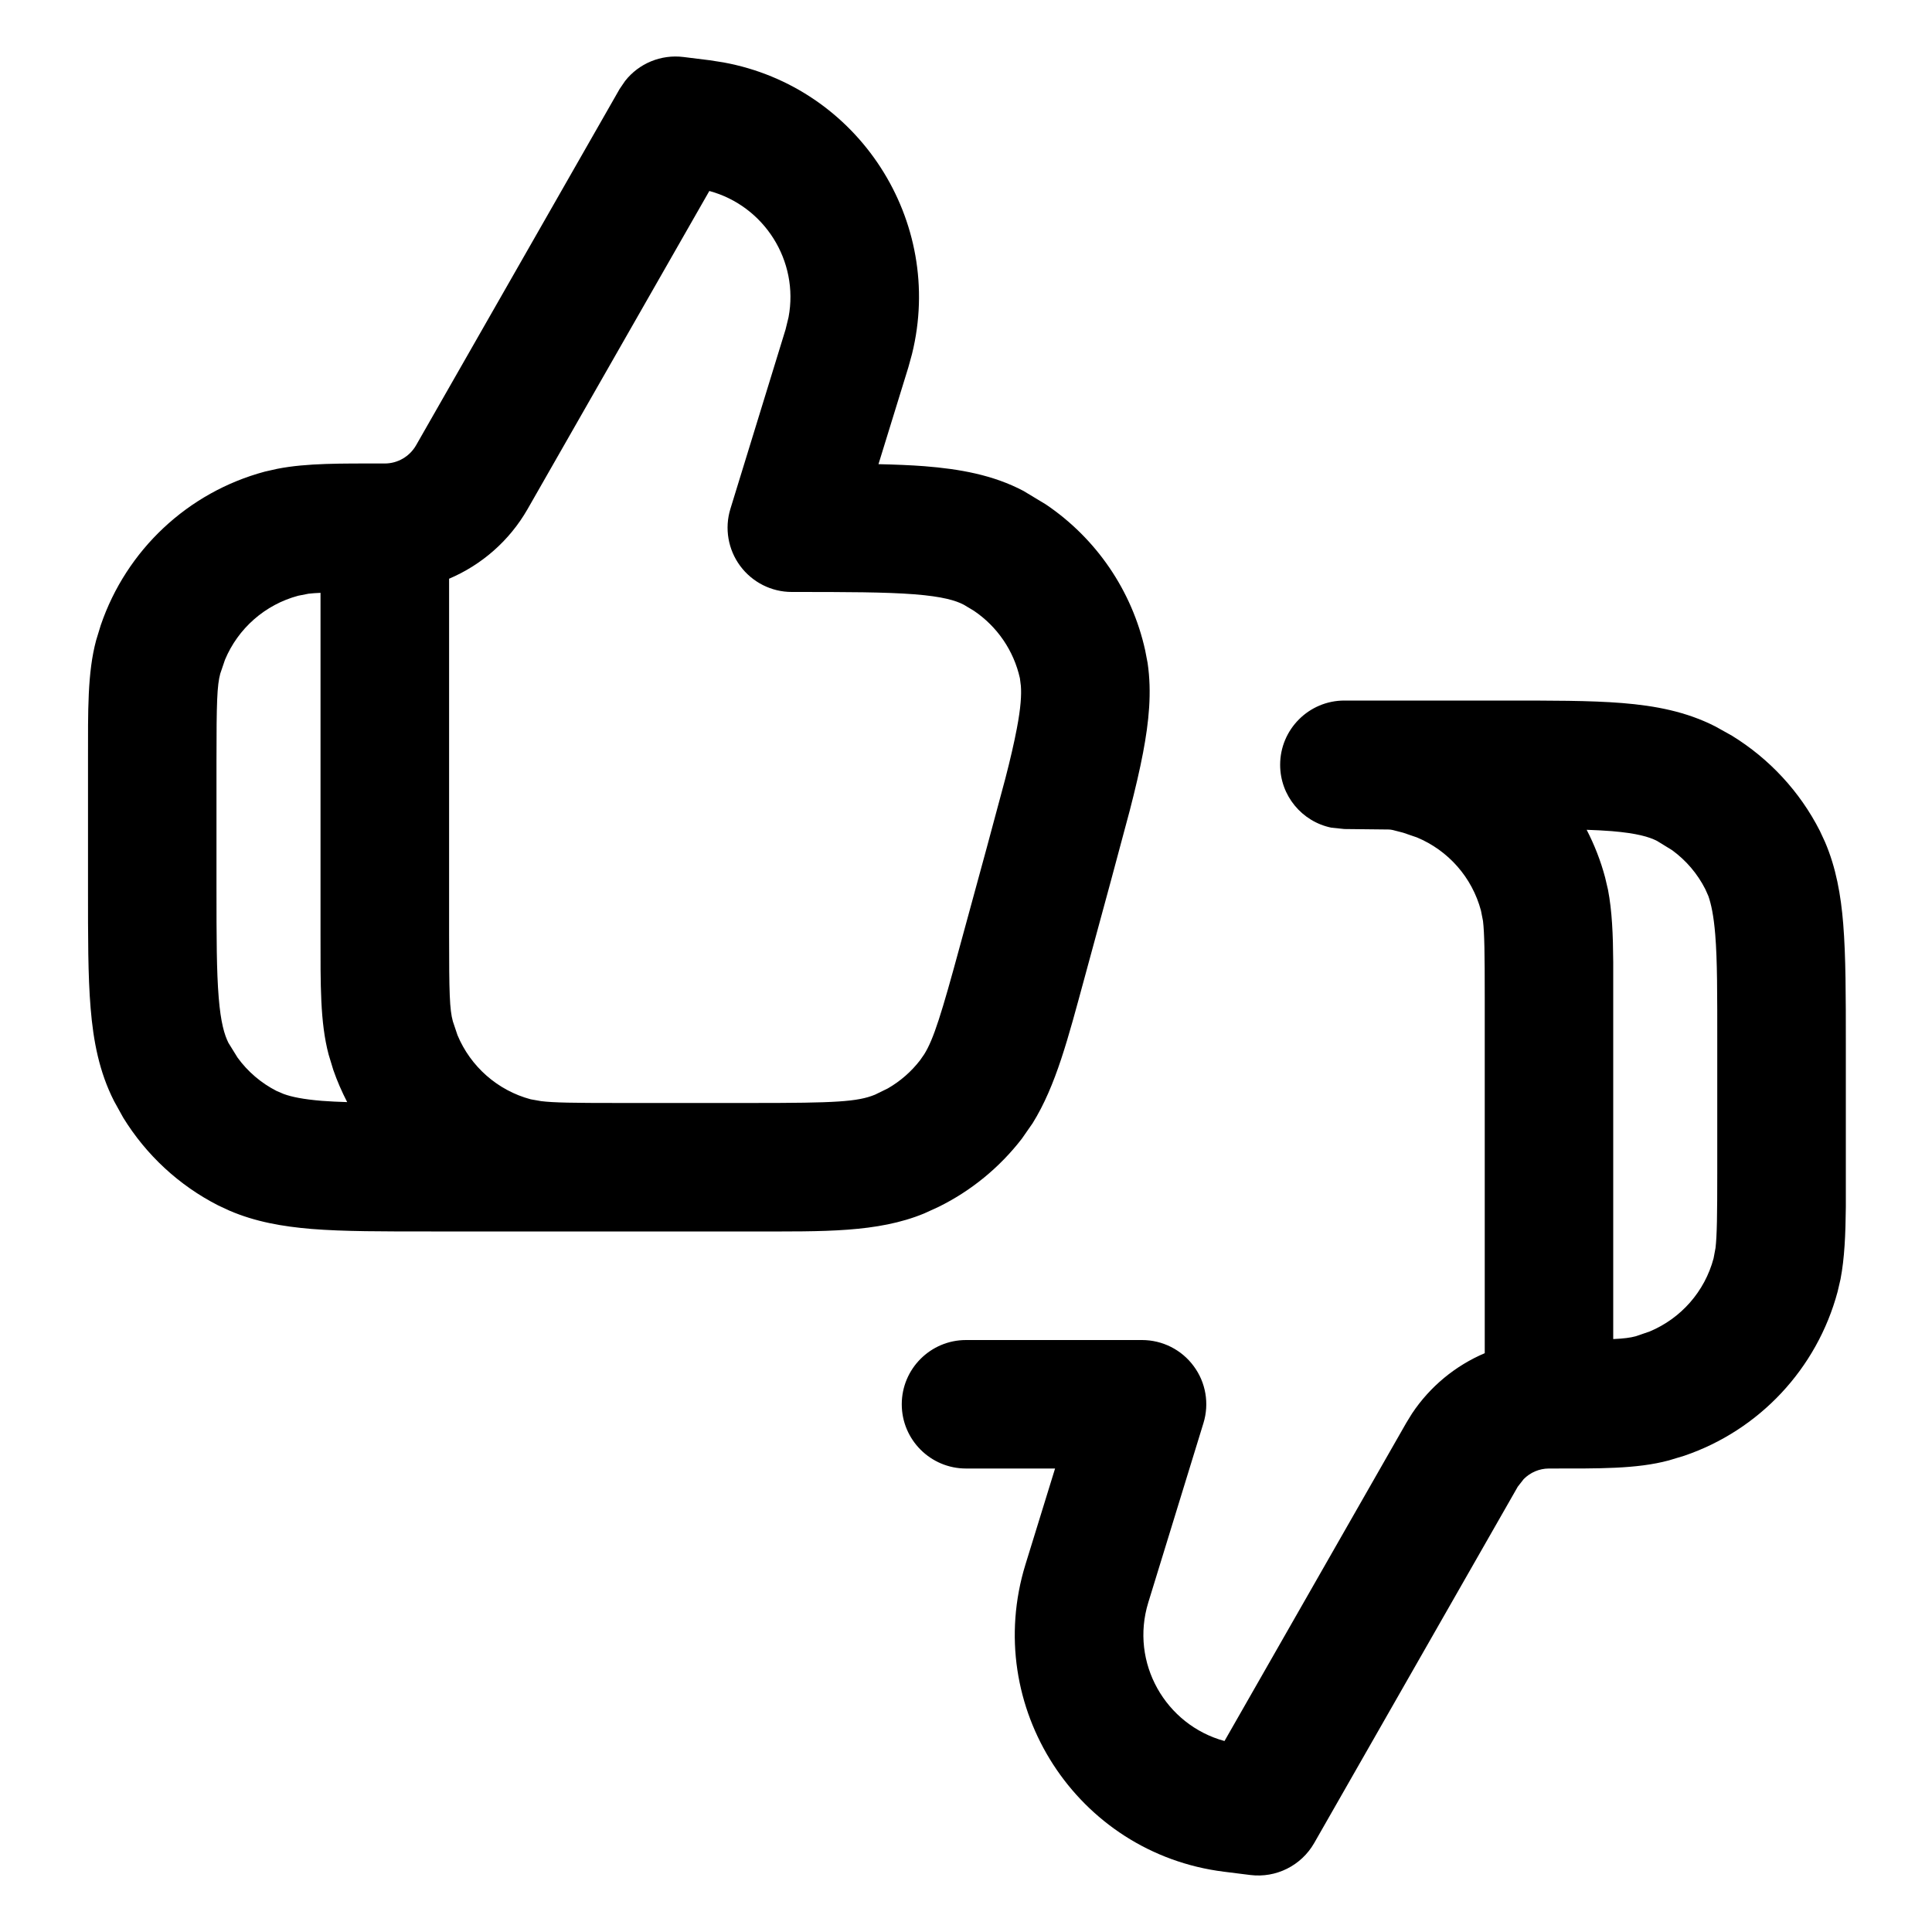
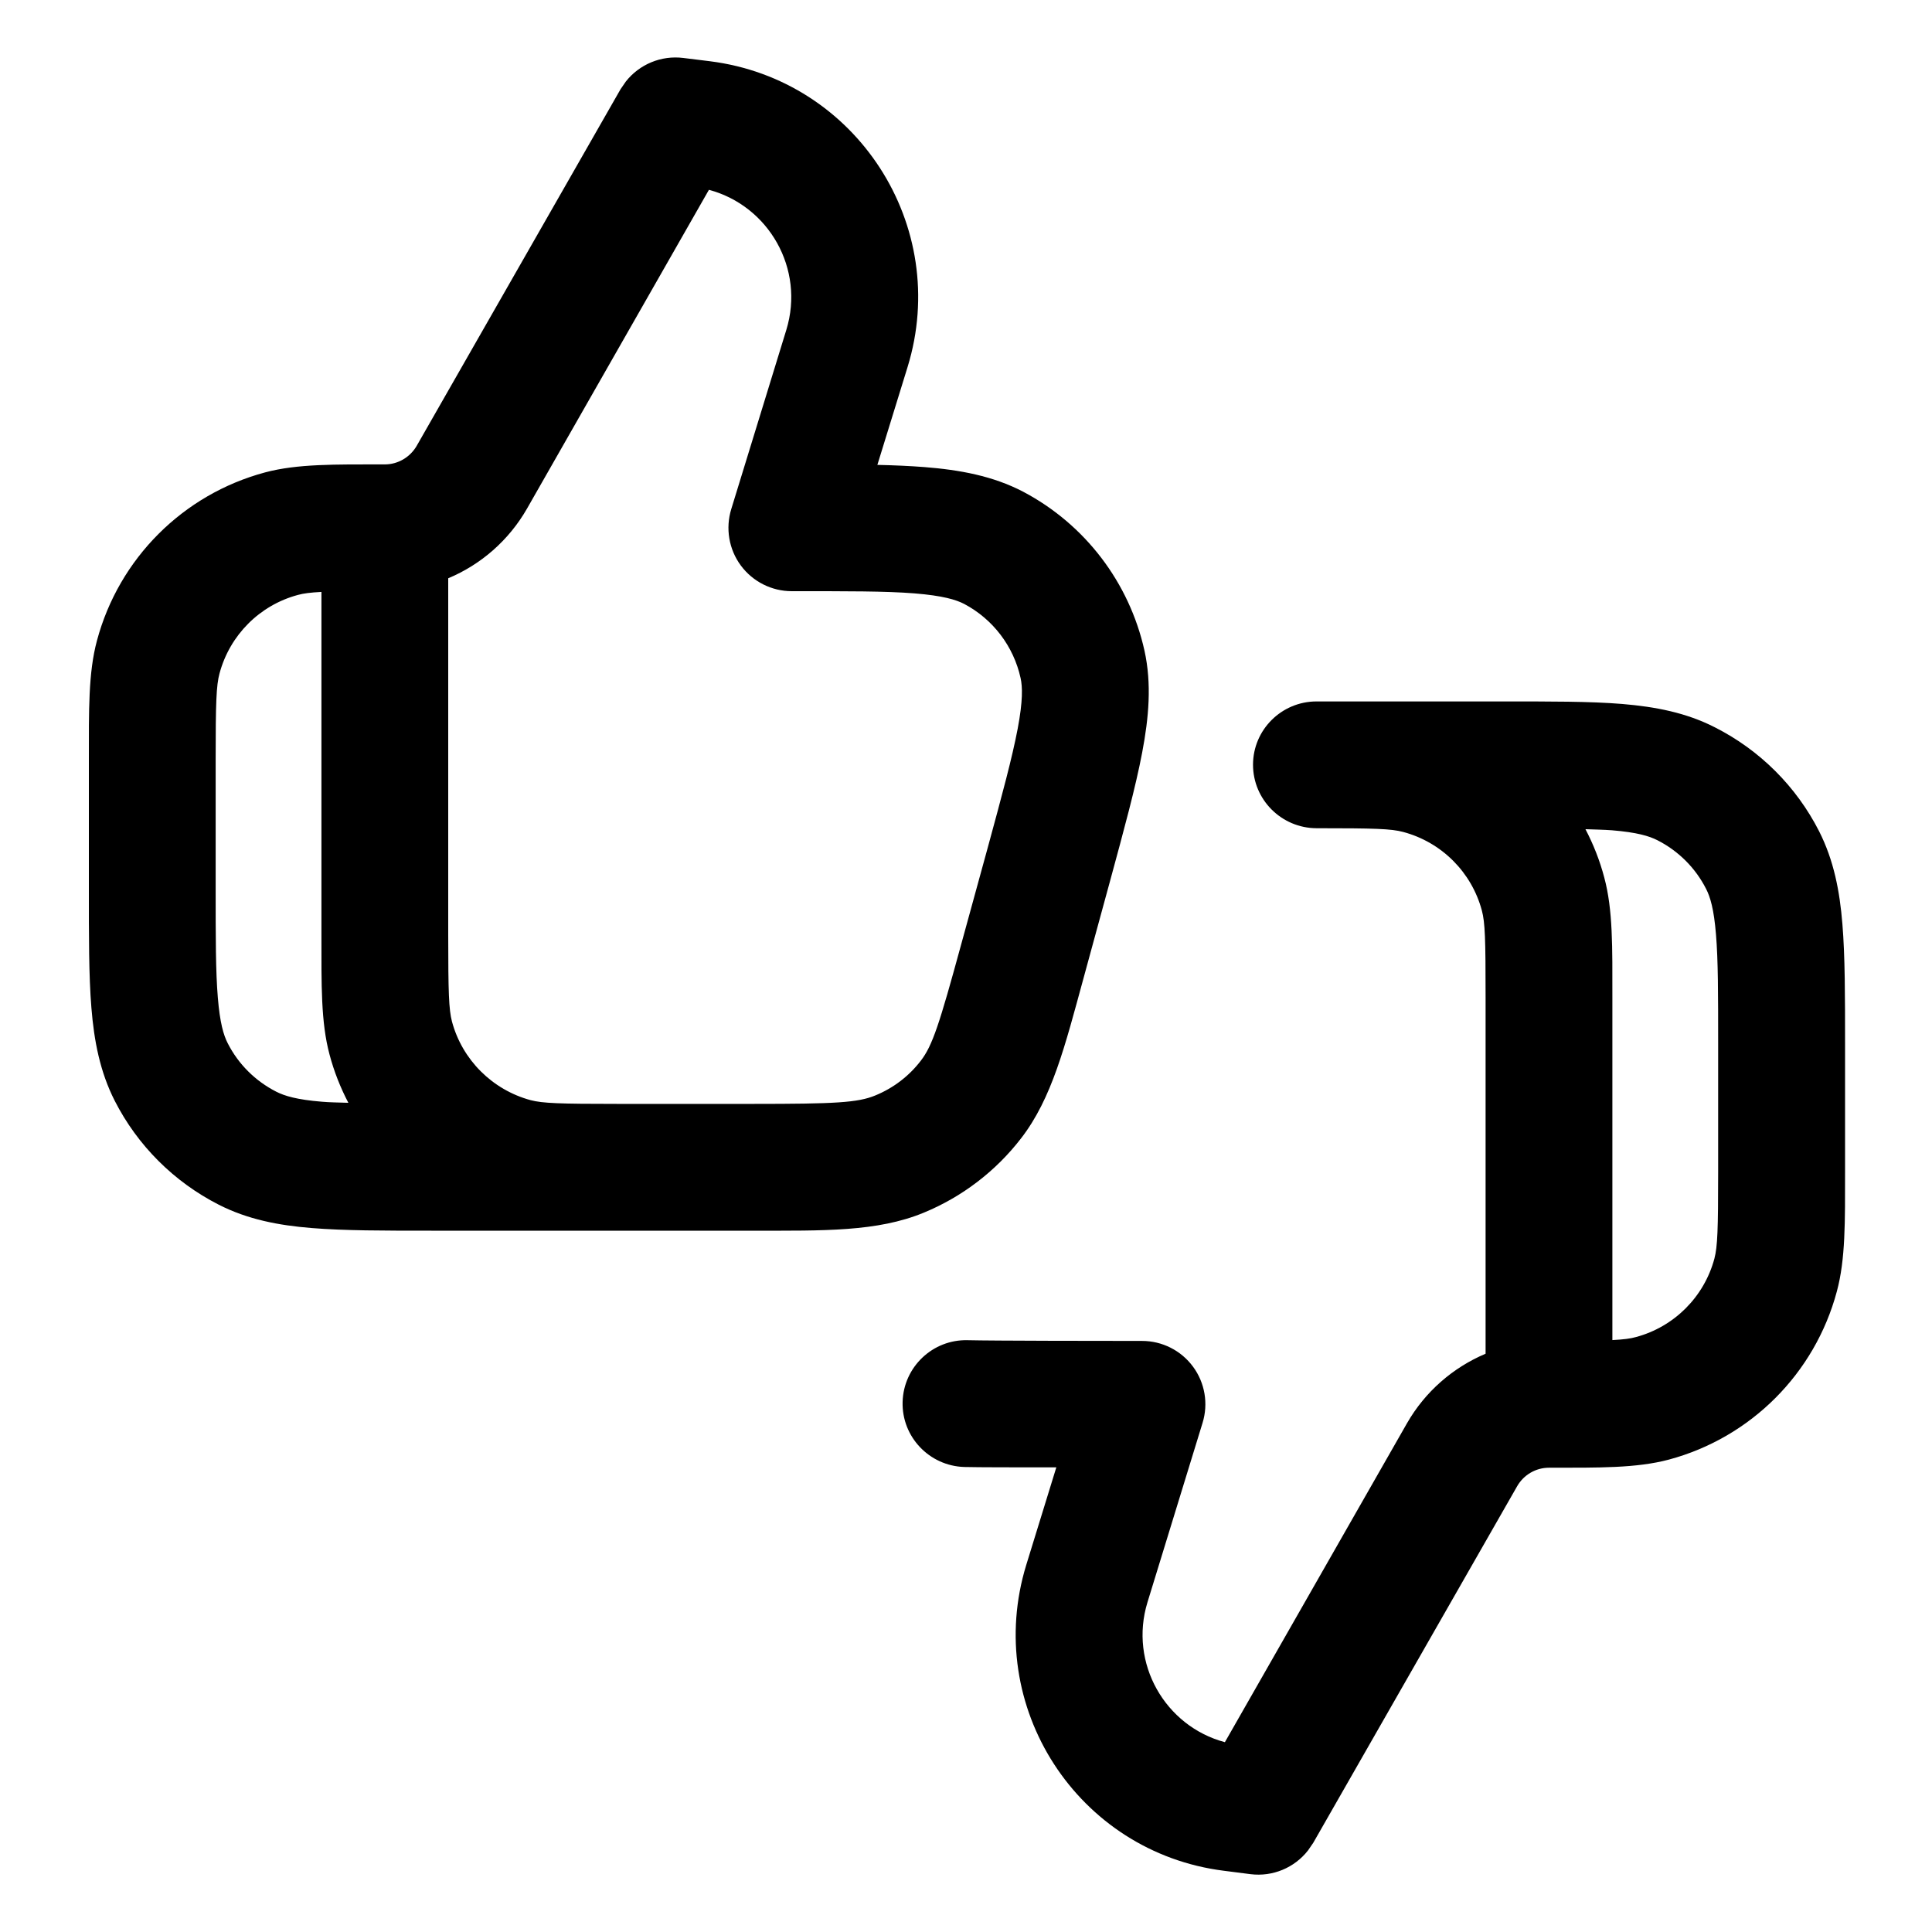
- <svg xmlns="http://www.w3.org/2000/svg" width="20" height="20" viewBox="0 0 20 20" fill="currentColor">
-   <path d="M15.37 10.324C15.37 9.872 15.367 9.663 15.352 9.534L15.331 9.427C15.239 9.082 14.992 8.804 14.668 8.669L14.525 8.62C14.406 8.588 14.406 8.589 14.378 8.587L13.917 8.582L13.782 8.568C13.479 8.506 13.252 8.238 13.252 7.917C13.252 7.55 13.55 7.252 13.917 7.252H15.554C16.048 7.252 16.46 7.251 16.794 7.278C17.136 7.306 17.456 7.366 17.759 7.521L17.929 7.616C18.316 7.854 18.632 8.194 18.839 8.601L18.892 8.715C19.007 8.983 19.057 9.266 19.081 9.565C19.108 9.9 19.108 10.311 19.108 10.806V12.494C19.105 12.78 19.095 13.023 19.053 13.242L19.023 13.371C18.809 14.17 18.211 14.806 17.435 15.07L17.276 15.118C16.941 15.208 16.552 15.202 16.035 15.202C15.935 15.202 15.841 15.243 15.773 15.312L15.712 15.39L13.604 19.08C13.47 19.313 13.21 19.443 12.943 19.41L12.671 19.376C11.147 19.186 10.164 17.665 10.615 16.197L10.922 15.202H10C9.633 15.202 9.335 14.904 9.335 14.537C9.335 14.17 9.633 13.872 10 13.872H11.822C12.033 13.872 12.232 13.972 12.357 14.142C12.483 14.311 12.52 14.531 12.458 14.732L11.887 16.589C11.695 17.213 12.066 17.857 12.676 18.023L14.558 14.729L14.617 14.633C14.804 14.352 15.067 14.137 15.37 14.008V10.324ZM7.075 0.59L7.349 0.624L7.489 0.646C8.886 0.901 9.782 2.287 9.441 3.665L9.403 3.803L9.094 4.805C9.266 4.809 9.425 4.815 9.568 4.826C9.935 4.855 10.28 4.916 10.595 5.082L10.827 5.222C11.348 5.574 11.718 6.113 11.855 6.733L11.88 6.863C11.925 7.168 11.893 7.474 11.833 7.791C11.799 7.97 11.752 8.17 11.695 8.391L11.499 9.122L11.225 10.13C11.057 10.746 10.932 11.237 10.69 11.627L10.578 11.788C10.347 12.087 10.051 12.329 9.713 12.495L9.566 12.562C9.083 12.761 8.526 12.748 7.796 12.748H4.465C3.97 12.748 3.559 12.749 3.225 12.722C2.925 12.697 2.643 12.648 2.374 12.532L2.26 12.479C1.853 12.272 1.513 11.956 1.275 11.569L1.181 11.399C1.027 11.097 0.966 10.777 0.938 10.435C0.91 10.1 0.911 9.689 0.911 9.194V7.87C0.911 7.353 0.905 6.964 0.995 6.629L1.043 6.472C1.308 5.695 1.943 5.096 2.742 4.882L2.871 4.853C3.177 4.793 3.531 4.798 3.983 4.798C4.117 4.798 4.24 4.726 4.307 4.61L6.415 0.92L6.471 0.838C6.613 0.657 6.842 0.561 7.075 0.59ZM16.7 13.862C16.811 13.857 16.877 13.848 16.933 13.833L17.076 13.784C17.4 13.649 17.647 13.371 17.739 13.026L17.759 12.919C17.774 12.79 17.777 12.582 17.777 12.13V10.806C17.777 10.289 17.778 9.942 17.756 9.674C17.74 9.479 17.714 9.359 17.685 9.276L17.653 9.204C17.571 9.043 17.453 8.905 17.308 8.8L17.155 8.706C17.072 8.663 16.946 8.626 16.686 8.604C16.606 8.598 16.52 8.593 16.425 8.59C16.505 8.745 16.57 8.91 16.616 9.083L16.646 9.211C16.688 9.43 16.698 9.673 16.7 9.959V13.862ZM4.649 9.676C4.649 10.278 4.654 10.45 4.688 10.573L4.736 10.716C4.871 11.04 5.15 11.288 5.494 11.38L5.602 11.399C5.73 11.415 5.939 11.418 6.391 11.418H7.796C8.646 11.418 8.878 11.406 9.058 11.332L9.191 11.267C9.321 11.192 9.434 11.093 9.525 10.975L9.568 10.913C9.665 10.757 9.746 10.497 9.941 9.779L10.216 8.771L10.407 8.06C10.459 7.859 10.498 7.69 10.526 7.543C10.568 7.324 10.575 7.19 10.568 7.1L10.558 7.021C10.494 6.735 10.323 6.486 10.082 6.323L9.975 6.259C9.894 6.217 9.759 6.175 9.464 6.152C9.164 6.129 8.772 6.128 8.196 6.128C7.986 6.128 7.788 6.028 7.662 5.858C7.537 5.689 7.499 5.469 7.561 5.268L8.132 3.411L8.163 3.284C8.273 2.701 7.912 2.131 7.343 1.977L5.461 5.271C5.273 5.599 4.985 5.848 4.649 5.991V9.676ZM2.241 9.194C2.241 9.711 2.242 10.059 2.264 10.326C2.285 10.586 2.323 10.712 2.365 10.796L2.459 10.948C2.564 11.093 2.703 11.212 2.864 11.294L2.937 11.325C3.019 11.355 3.139 11.38 3.333 11.396C3.412 11.402 3.499 11.406 3.594 11.409C3.539 11.302 3.49 11.191 3.45 11.075L3.402 10.917C3.313 10.582 3.318 10.193 3.318 9.676V6.137C3.269 6.139 3.229 6.142 3.194 6.146L3.087 6.167C2.743 6.259 2.464 6.506 2.329 6.83L2.28 6.974C2.247 7.097 2.241 7.268 2.241 7.87V9.194Z" />
+ <svg xmlns="http://www.w3.org/2000/svg" width="16" height="16" viewBox="0 0 16 16" fill="none">
+   <path d="M12.443 5.809C12.838 5.809 13.168 5.808 13.435 5.83C13.708 5.853 13.963 5.901 14.203 6.024C14.574 6.212 14.876 6.513 15.065 6.884C15.187 7.125 15.236 7.38 15.258 7.653C15.28 7.921 15.28 8.249 15.28 8.645V9.704C15.28 10.118 15.284 10.428 15.212 10.695C15.03 11.375 14.499 11.906 13.82 12.088C13.553 12.159 13.242 12.155 12.828 12.155C12.719 12.155 12.618 12.214 12.564 12.309L10.876 15.261L10.832 15.325C10.72 15.468 10.54 15.544 10.356 15.521L10.137 15.493C8.923 15.341 8.14 14.13 8.499 12.96L8.748 12.152C8.426 12.152 8.102 12.152 7.986 12.149C7.696 12.14 7.467 11.899 7.475 11.61C7.483 11.32 7.725 11.091 8.014 11.099C8.214 11.104 9.156 11.105 9.458 11.105C9.625 11.105 9.781 11.184 9.88 11.318C9.979 11.452 10.008 11.625 9.959 11.784L9.503 13.269C9.348 13.774 9.649 14.296 10.144 14.428L11.652 11.787C11.802 11.525 12.033 11.325 12.303 11.211V8.259C12.303 7.778 12.299 7.64 12.272 7.54C12.187 7.223 11.939 6.975 11.621 6.89C11.521 6.863 11.383 6.859 10.903 6.859C10.613 6.858 10.377 6.623 10.377 6.333C10.377 6.044 10.613 5.809 10.903 5.809H12.443ZM13.13 6.867C13.196 6.993 13.249 7.127 13.286 7.268C13.358 7.535 13.353 7.845 13.353 8.259V11.098C13.446 11.093 13.502 11.086 13.548 11.073C13.865 10.988 14.113 10.74 14.198 10.423C14.224 10.323 14.229 10.185 14.229 9.704V8.645C14.229 8.232 14.229 7.953 14.211 7.738C14.194 7.53 14.164 7.429 14.129 7.361C14.041 7.188 13.9 7.047 13.727 6.959C13.659 6.924 13.557 6.893 13.349 6.876C13.283 6.871 13.21 6.87 13.13 6.867Z" fill-rule="evenodd" clip-rule="evenodd" fill="currentColor" />
+   <path d="M5.659 0.48L5.878 0.507C7.093 0.659 7.876 1.87 7.516 3.04L7.266 3.85C7.407 3.853 7.536 3.859 7.654 3.868C7.947 3.891 8.222 3.941 8.473 4.072C8.985 4.342 9.352 4.823 9.478 5.388C9.539 5.664 9.514 5.943 9.459 6.232C9.405 6.518 9.309 6.869 9.193 7.296L8.973 8.102C8.819 8.666 8.711 9.097 8.457 9.426C8.247 9.699 7.968 9.912 7.65 10.043C7.265 10.202 6.821 10.192 6.237 10.192H3.573C3.177 10.192 2.848 10.192 2.58 10.17C2.307 10.148 2.052 10.099 1.812 9.977C1.441 9.788 1.139 9.487 0.95 9.116C0.828 8.876 0.779 8.62 0.757 8.347C0.735 8.08 0.736 7.751 0.736 7.356V6.296C0.736 5.882 0.731 5.572 0.803 5.305C0.985 4.625 1.516 4.094 2.196 3.912C2.463 3.841 2.773 3.846 3.187 3.846C3.296 3.846 3.397 3.786 3.451 3.692L5.139 0.739L5.183 0.675C5.296 0.532 5.476 0.457 5.659 0.48ZM4.364 4.213C4.213 4.476 3.982 4.676 3.712 4.789V7.741C3.712 8.222 3.717 8.36 3.743 8.46C3.828 8.777 4.077 9.025 4.394 9.111C4.494 9.137 4.632 9.142 5.113 9.142H6.237C6.916 9.142 7.104 9.132 7.249 9.072C7.398 9.011 7.528 8.912 7.626 8.784C7.722 8.66 7.78 8.481 7.959 7.825L8.18 7.02C8.301 6.576 8.383 6.272 8.428 6.035C8.472 5.802 8.468 5.687 8.452 5.615C8.394 5.352 8.223 5.127 7.984 5.001C7.918 4.967 7.809 4.933 7.572 4.914C7.332 4.895 7.017 4.896 6.557 4.896C6.391 4.896 6.234 4.817 6.135 4.683C6.036 4.549 6.007 4.375 6.056 4.216L6.512 2.732C6.667 2.226 6.366 1.704 5.871 1.572L4.364 4.213ZM2.662 4.902C2.569 4.907 2.514 4.914 2.467 4.927C2.15 5.012 1.903 5.26 1.818 5.577C1.791 5.677 1.786 5.815 1.786 6.296V7.356C1.786 7.769 1.786 8.047 1.804 8.262C1.821 8.47 1.851 8.572 1.886 8.64C1.974 8.813 2.115 8.953 2.288 9.041C2.357 9.076 2.458 9.107 2.666 9.124C2.732 9.13 2.805 9.13 2.885 9.133C2.819 9.007 2.766 8.873 2.729 8.733C2.657 8.465 2.662 8.155 2.662 7.741V4.902Z" fill-rule="evenodd" clip-rule="evenodd" fill="currentColor" />
</svg>
